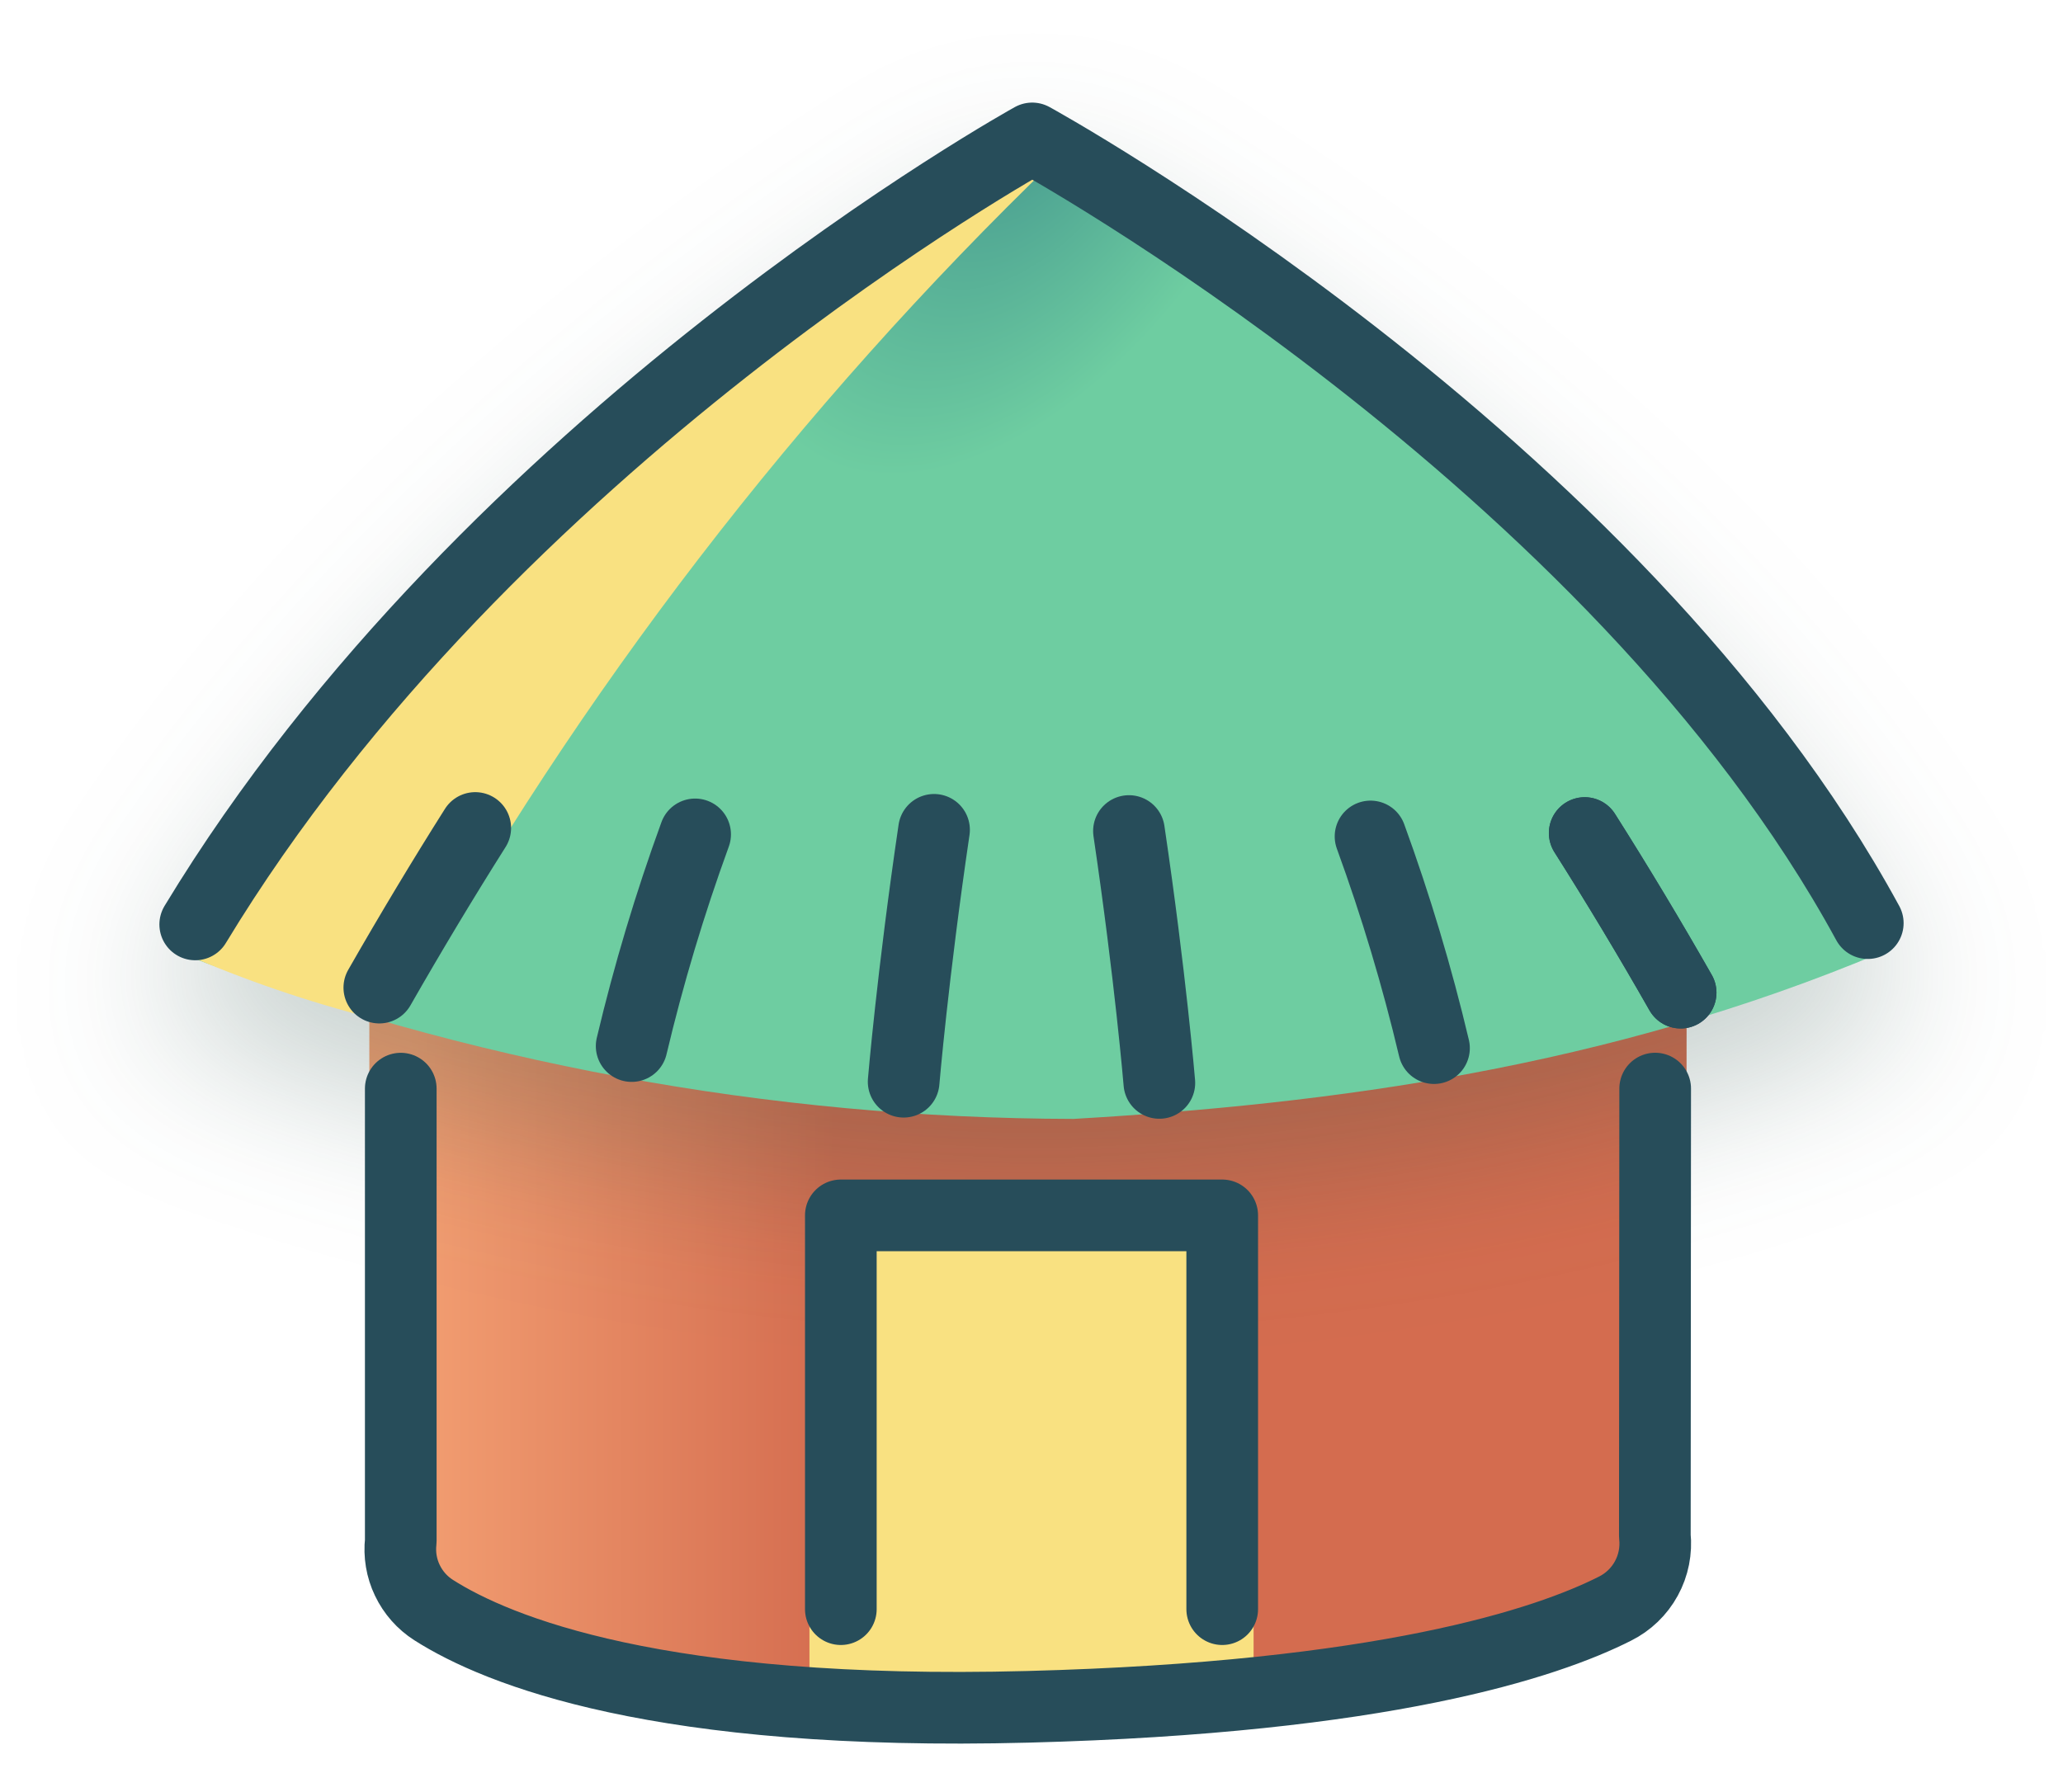
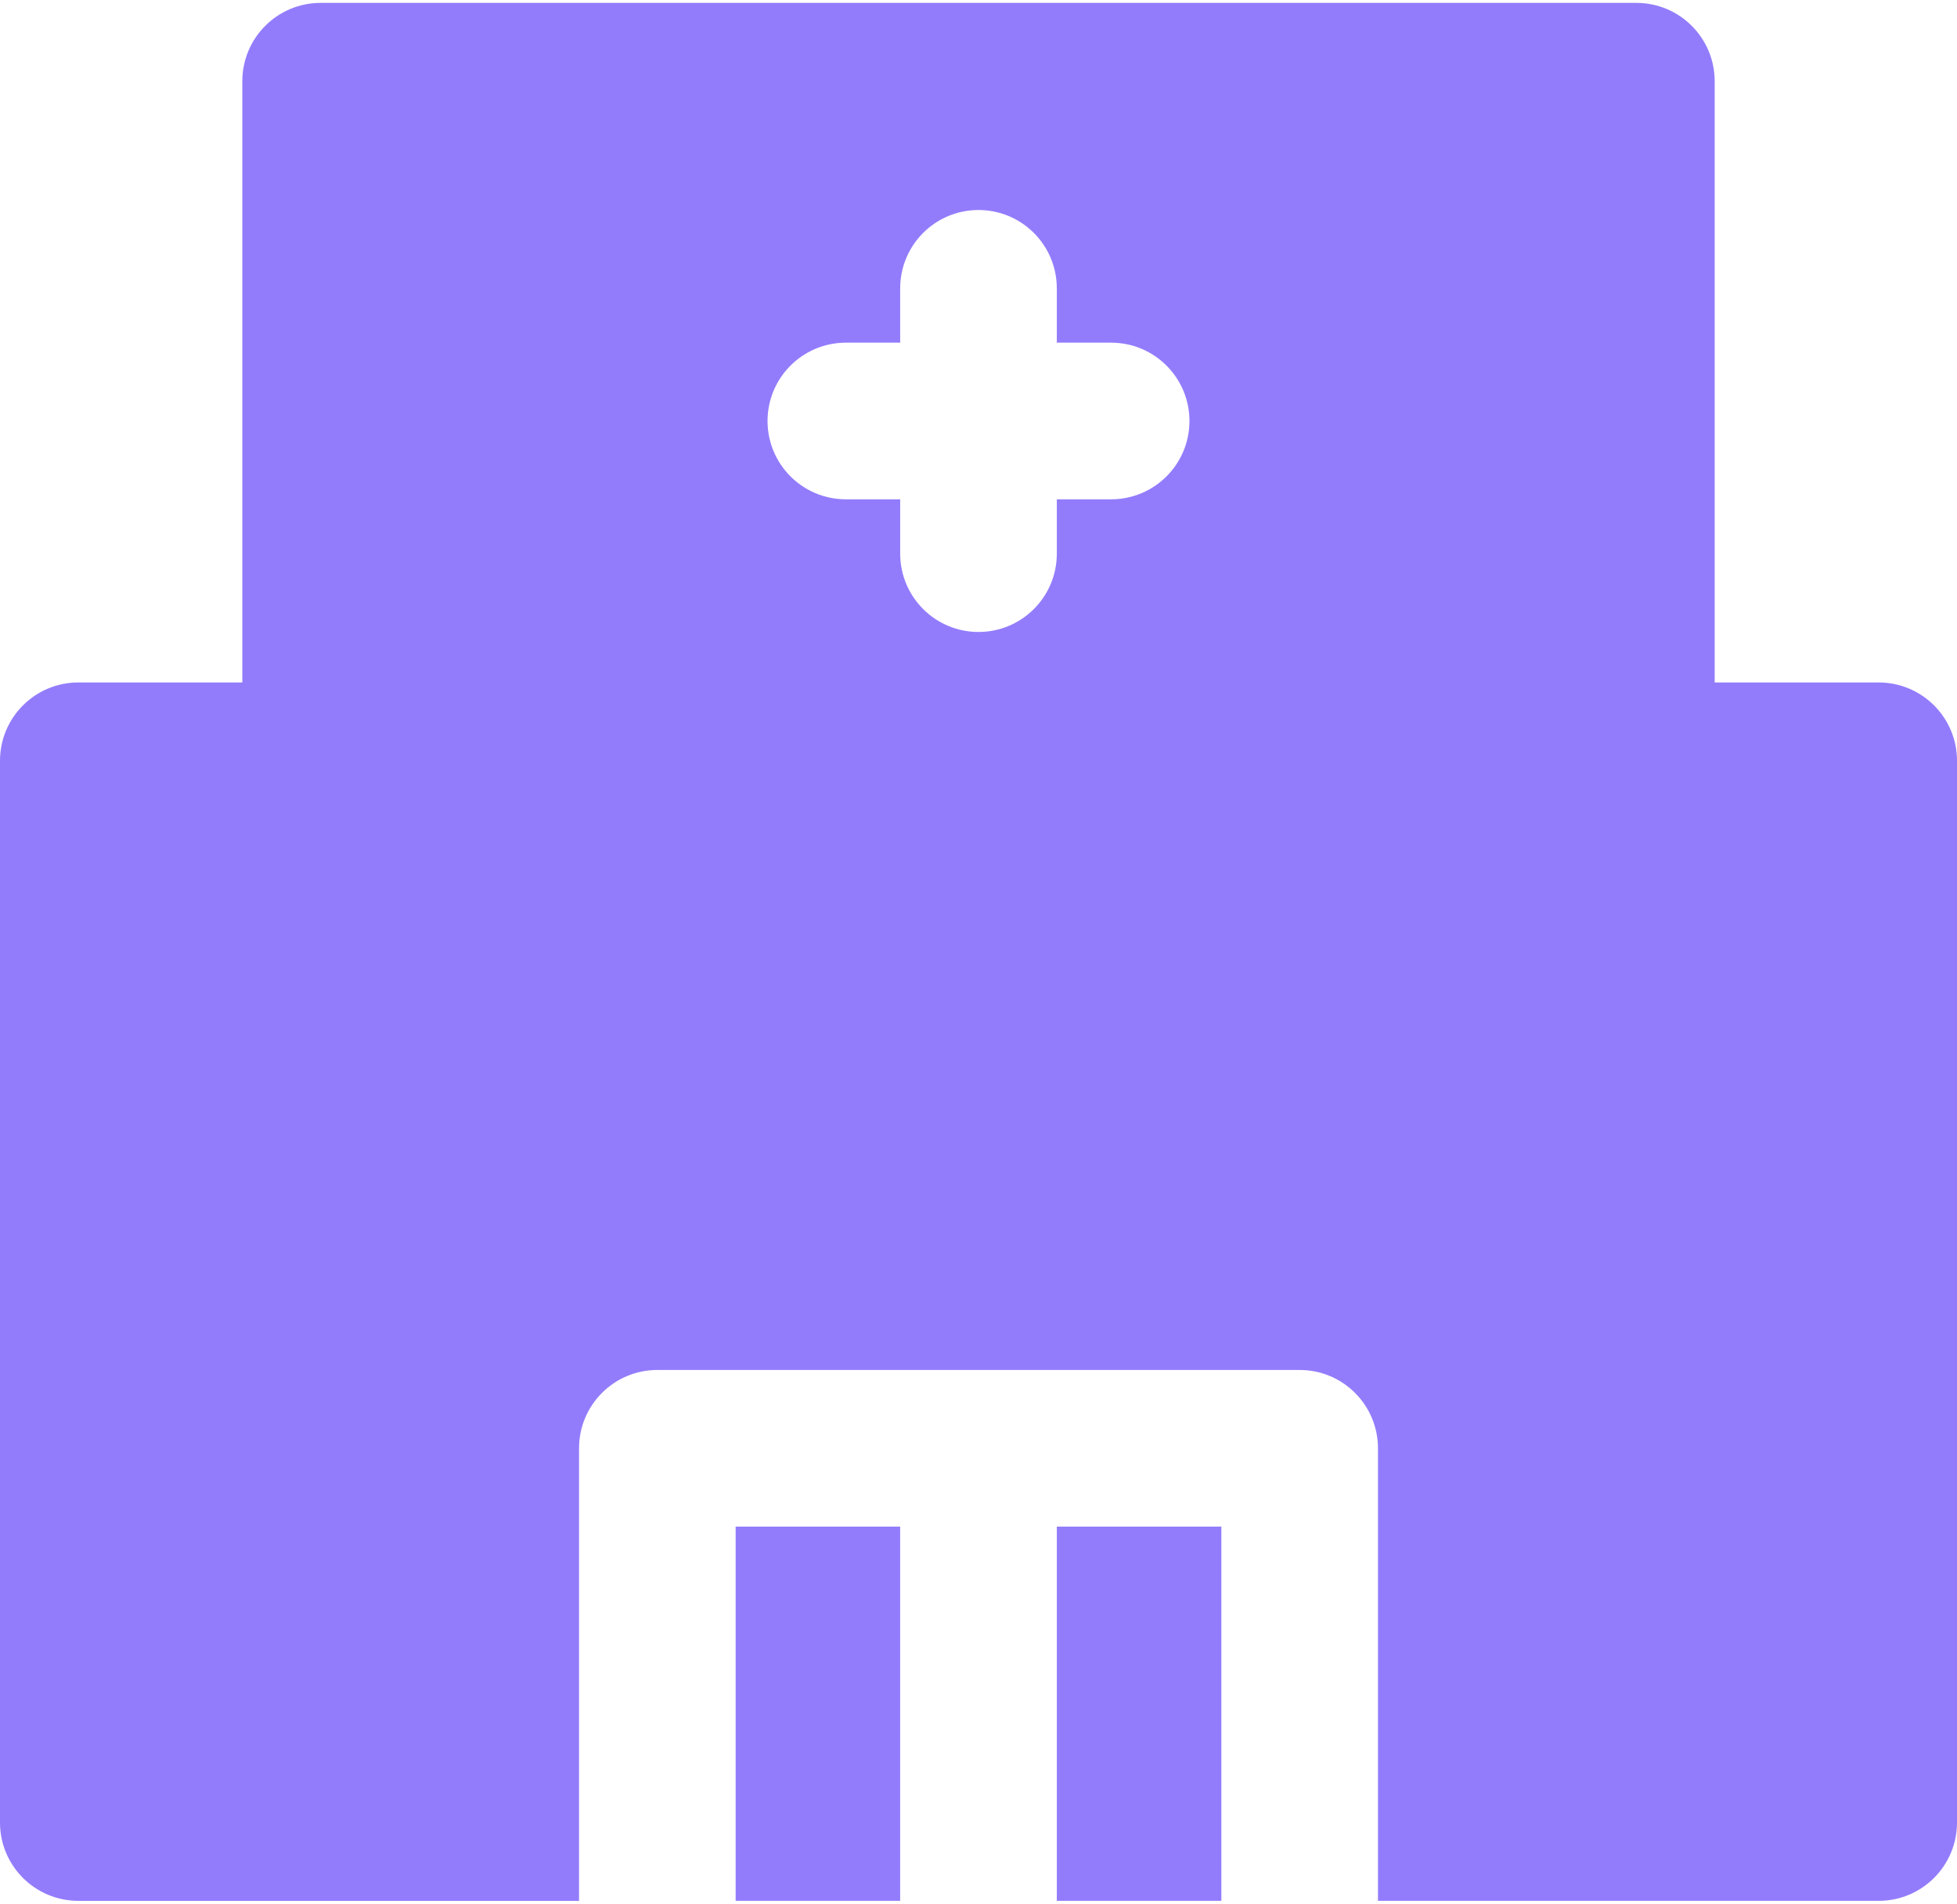
- <svg xmlns="http://www.w3.org/2000/svg" width="38" height="33" viewBox="0 0 38 33" fill="none">
-   <path d="M31.059 28.265C31.093 28.649 31.01 29.034 30.823 29.371C30.636 29.707 30.352 29.98 30.008 30.154C28.502 30.914 25.36 31.856 18.952 32.024C18.499 32.036 18.062 32.041 17.64 32.041C11.592 32.041 8.819 30.877 7.677 30.15C7.38 29.962 7.141 29.695 6.987 29.38C6.833 29.064 6.769 28.712 6.803 28.362V18.595H31.067L31.059 28.265Z" fill="url(#paint0_linear)" />
-   <g filter="url(#filter0_d)">
-     <path d="M19.774 20.614C14.165 20.603 8.604 19.575 3.362 17.58C3.283 17.546 3.213 17.496 3.155 17.433C3.098 17.37 3.055 17.295 3.029 17.214C3.002 17.132 2.994 17.046 3.004 16.962C3.014 16.877 3.042 16.795 3.086 16.722C8.535 7.72 18.31 2.257 18.724 2.029C18.812 1.98 18.911 1.955 19.012 1.954C19.112 1.954 19.211 1.979 19.299 2.027C19.743 2.271 30.228 8.084 34.928 16.722C34.967 16.794 34.991 16.873 34.998 16.954C35.005 17.036 34.995 17.118 34.969 17.196C34.944 17.274 34.903 17.346 34.848 17.407C34.793 17.468 34.725 17.517 34.65 17.55C29.593 19.675 24.544 20.334 19.774 20.614Z" fill="url(#paint1_angular)" />
-   </g>
-   <path d="M17.707 32.046C16.357 32.046 15.515 31.992 15.449 31.988C15.303 31.978 15.166 31.913 15.066 31.806C14.965 31.699 14.91 31.558 14.91 31.411V22.391C14.91 22.237 14.971 22.09 15.079 21.982C15.188 21.873 15.335 21.812 15.488 21.812H22.512C22.666 21.812 22.813 21.873 22.921 21.982C23.03 22.09 23.091 22.237 23.091 22.391V31.248C23.091 31.392 23.037 31.531 22.94 31.637C22.843 31.744 22.709 31.81 22.566 31.824C20.95 31.971 19.329 32.045 17.707 32.046Z" fill="#F9E181" />
-   <path d="M19.506 2.832C19.557 2.736 19.584 2.629 19.585 2.521C19.582 2.486 19.575 2.452 19.565 2.419C19.558 2.379 19.545 2.34 19.529 2.303C19.524 2.293 19.524 2.282 19.519 2.271C19.503 2.25 19.485 2.229 19.467 2.21C19.453 2.186 19.438 2.163 19.421 2.142C19.413 2.134 19.402 2.131 19.392 2.123C19.362 2.098 19.329 2.076 19.294 2.058C19.198 2.007 19.092 1.979 18.983 1.979C18.948 1.982 18.914 1.989 18.88 1.998C18.841 2.006 18.803 2.018 18.767 2.034C18.756 2.039 18.744 2.038 18.733 2.044C18.32 2.272 8.549 7.734 3.103 16.732C3.06 16.802 3.033 16.881 3.023 16.963C3.013 17.045 3.021 17.128 3.046 17.207C3.071 17.285 3.113 17.358 3.168 17.419C3.223 17.48 3.291 17.529 3.367 17.561C4.5 18.055 5.67 18.456 6.868 18.761C6.905 18.768 6.944 18.772 6.982 18.772L6.987 18.773H6.991C7.049 18.771 7.106 18.761 7.161 18.743C7.178 18.737 7.195 18.73 7.212 18.723C7.249 18.706 7.285 18.686 7.319 18.663C7.335 18.652 7.35 18.641 7.365 18.628C7.397 18.599 7.427 18.567 7.452 18.531C7.462 18.517 7.473 18.506 7.482 18.491L7.488 18.484C10.677 12.748 14.699 7.517 19.421 2.96C19.43 2.951 19.433 2.94 19.441 2.931C19.466 2.901 19.488 2.867 19.506 2.832V2.832Z" fill="#F9E181" />
-   <path d="M29.19 15.347C29.802 16.313 30.391 17.294 30.957 18.288" stroke="#274D5A" stroke-width="1.32" stroke-linecap="round" stroke-linejoin="round" />
-   <path d="M30.488 20.055L30.482 28.294C30.511 28.566 30.457 28.841 30.325 29.081C30.194 29.321 29.992 29.515 29.747 29.637C28.483 30.276 25.484 31.274 18.937 31.445C12.138 31.623 9.166 30.413 7.988 29.663C7.778 29.529 7.61 29.339 7.503 29.114C7.395 28.89 7.354 28.639 7.382 28.392V20.056" stroke="#274D5A" stroke-width="1.32" stroke-linecap="round" stroke-linejoin="round" />
-   <path d="M15.488 29.646V22.391H22.513V29.646" stroke="#274D5A" stroke-width="1.32" stroke-linecap="round" stroke-linejoin="round" />
-   <path d="M34.404 17.007C29.735 8.424 19.013 2.55 19.013 2.55C19.013 2.55 9.026 8.062 3.596 17.031" stroke="#274D5A" stroke-width="1.32" stroke-linecap="round" stroke-linejoin="round" />
-   <path d="M12.804 15.372C12.339 16.648 11.948 17.951 11.635 19.272" stroke="#274D5A" stroke-width="1.32" stroke-linecap="round" stroke-linejoin="round" />
-   <path d="M16.645 19.929C16.645 19.929 16.809 17.973 17.205 15.288" stroke="#274D5A" stroke-width="1.32" stroke-linecap="round" stroke-linejoin="round" />
-   <path d="M25.245 15.41C25.71 16.686 26.101 17.988 26.414 19.31" stroke="#274D5A" stroke-width="1.32" stroke-linecap="round" stroke-linejoin="round" />
-   <path d="M21.355 19.951C21.355 19.951 21.192 17.994 20.795 15.31" stroke="#274D5A" stroke-width="1.32" stroke-linecap="round" stroke-linejoin="round" />
-   <path d="M8.754 15.254C8.163 16.189 7.574 17.169 6.987 18.195" stroke="#274D5A" stroke-width="1.32" stroke-linecap="round" stroke-linejoin="round" />
-   <path d="M29.19 15.347C29.802 16.313 30.391 17.294 30.957 18.288" stroke="#274D5A" stroke-width="1.32" stroke-linecap="round" stroke-linejoin="round" />
-   <defs>
-     <filter id="filter0_d" x="0.215" y="0.562" width="37.57" height="24.23" filterUnits="userSpaceOnUse" color-interpolation-filters="sRGB">
-       <feFlood flood-opacity="0" result="BackgroundImageFix" />
-       <feColorMatrix in="SourceAlpha" type="matrix" values="0 0 0 0 0 0 0 0 0 0 0 0 0 0 0 0 0 0 127 0" />
-       <feOffset dy="1.392" />
-       <feGaussianBlur stdDeviation="1.392" />
-       <feColorMatrix type="matrix" values="0 0 0 0 0.147 0 0 0 0 0.296 0 0 0 0 0.259 0 0 0 0.25 0" />
-       <feBlend mode="normal" in2="BackgroundImageFix" result="effect1_dropShadow" />
-       <feBlend mode="normal" in="SourceGraphic" in2="effect1_dropShadow" result="shape" />
-     </filter>
-     <linearGradient id="paint0_linear" x1="15.402" y1="23.303" x2="7.473" y2="23.303" gradientUnits="userSpaceOnUse">
-       <stop stop-color="#D46C4F" />
-       <stop offset="1" stop-color="#F39F72" />
-     </linearGradient>
-     <radialGradient id="paint1_angular" cx="0" cy="0" r="1" gradientUnits="userSpaceOnUse" gradientTransform="translate(18.859 1.95428) rotate(31.373) scale(19.5272 33.4872)">
-       <stop stop-color="#45988E" />
-       <stop offset="0.224" stop-color="#6ECDA1" />
-     </radialGradient>
-   </defs>
+ <svg xmlns="http://www.w3.org/2000/svg" width="512" height="498" viewBox="0 0 512 498" fill="none">
+   <path d="M319.54 399.352H276.488V497.242H319.54V399.352Z" fill="#937CFC" />
+   <path d="M491.512 178.528H448.601V21.241C448.601 9.926 439.428 0.753 428.113 0.753H83.886C72.571 0.753 63.398 9.926 63.398 21.241V178.528H20.488C9.173 178.528 0 187.701 0 199.016V476.76C0 488.075 9.173 497.248 20.488 497.248H151.492V378.862C151.492 367.547 160.665 358.374 171.98 358.374H340.022C351.337 358.374 360.51 367.547 360.51 378.862V497.247H491.514C502.829 497.247 512.002 488.074 512.002 476.759V199.016C512 187.701 502.828 178.528 491.512 178.528ZM290.703 130.617H276.489V144.833C276.489 156.148 267.316 165.321 256.001 165.321C244.686 165.321 235.513 156.148 235.513 144.833V130.617H221.297C209.982 130.617 200.809 121.444 200.809 110.129C200.809 98.814 209.981 89.641 221.295 89.641H235.511V75.425C235.511 64.11 244.684 54.937 255.999 54.937C267.314 54.937 276.487 64.11 276.487 75.425V89.641H290.703C302.018 89.641 311.191 98.814 311.191 110.129C311.19 121.444 302.017 130.617 290.703 130.617Z" fill="#937CFC" />
+   <path d="M235.502 399.352H192.461V497.242H235.502V399.352Z" fill="#937CFC" />
</svg>
